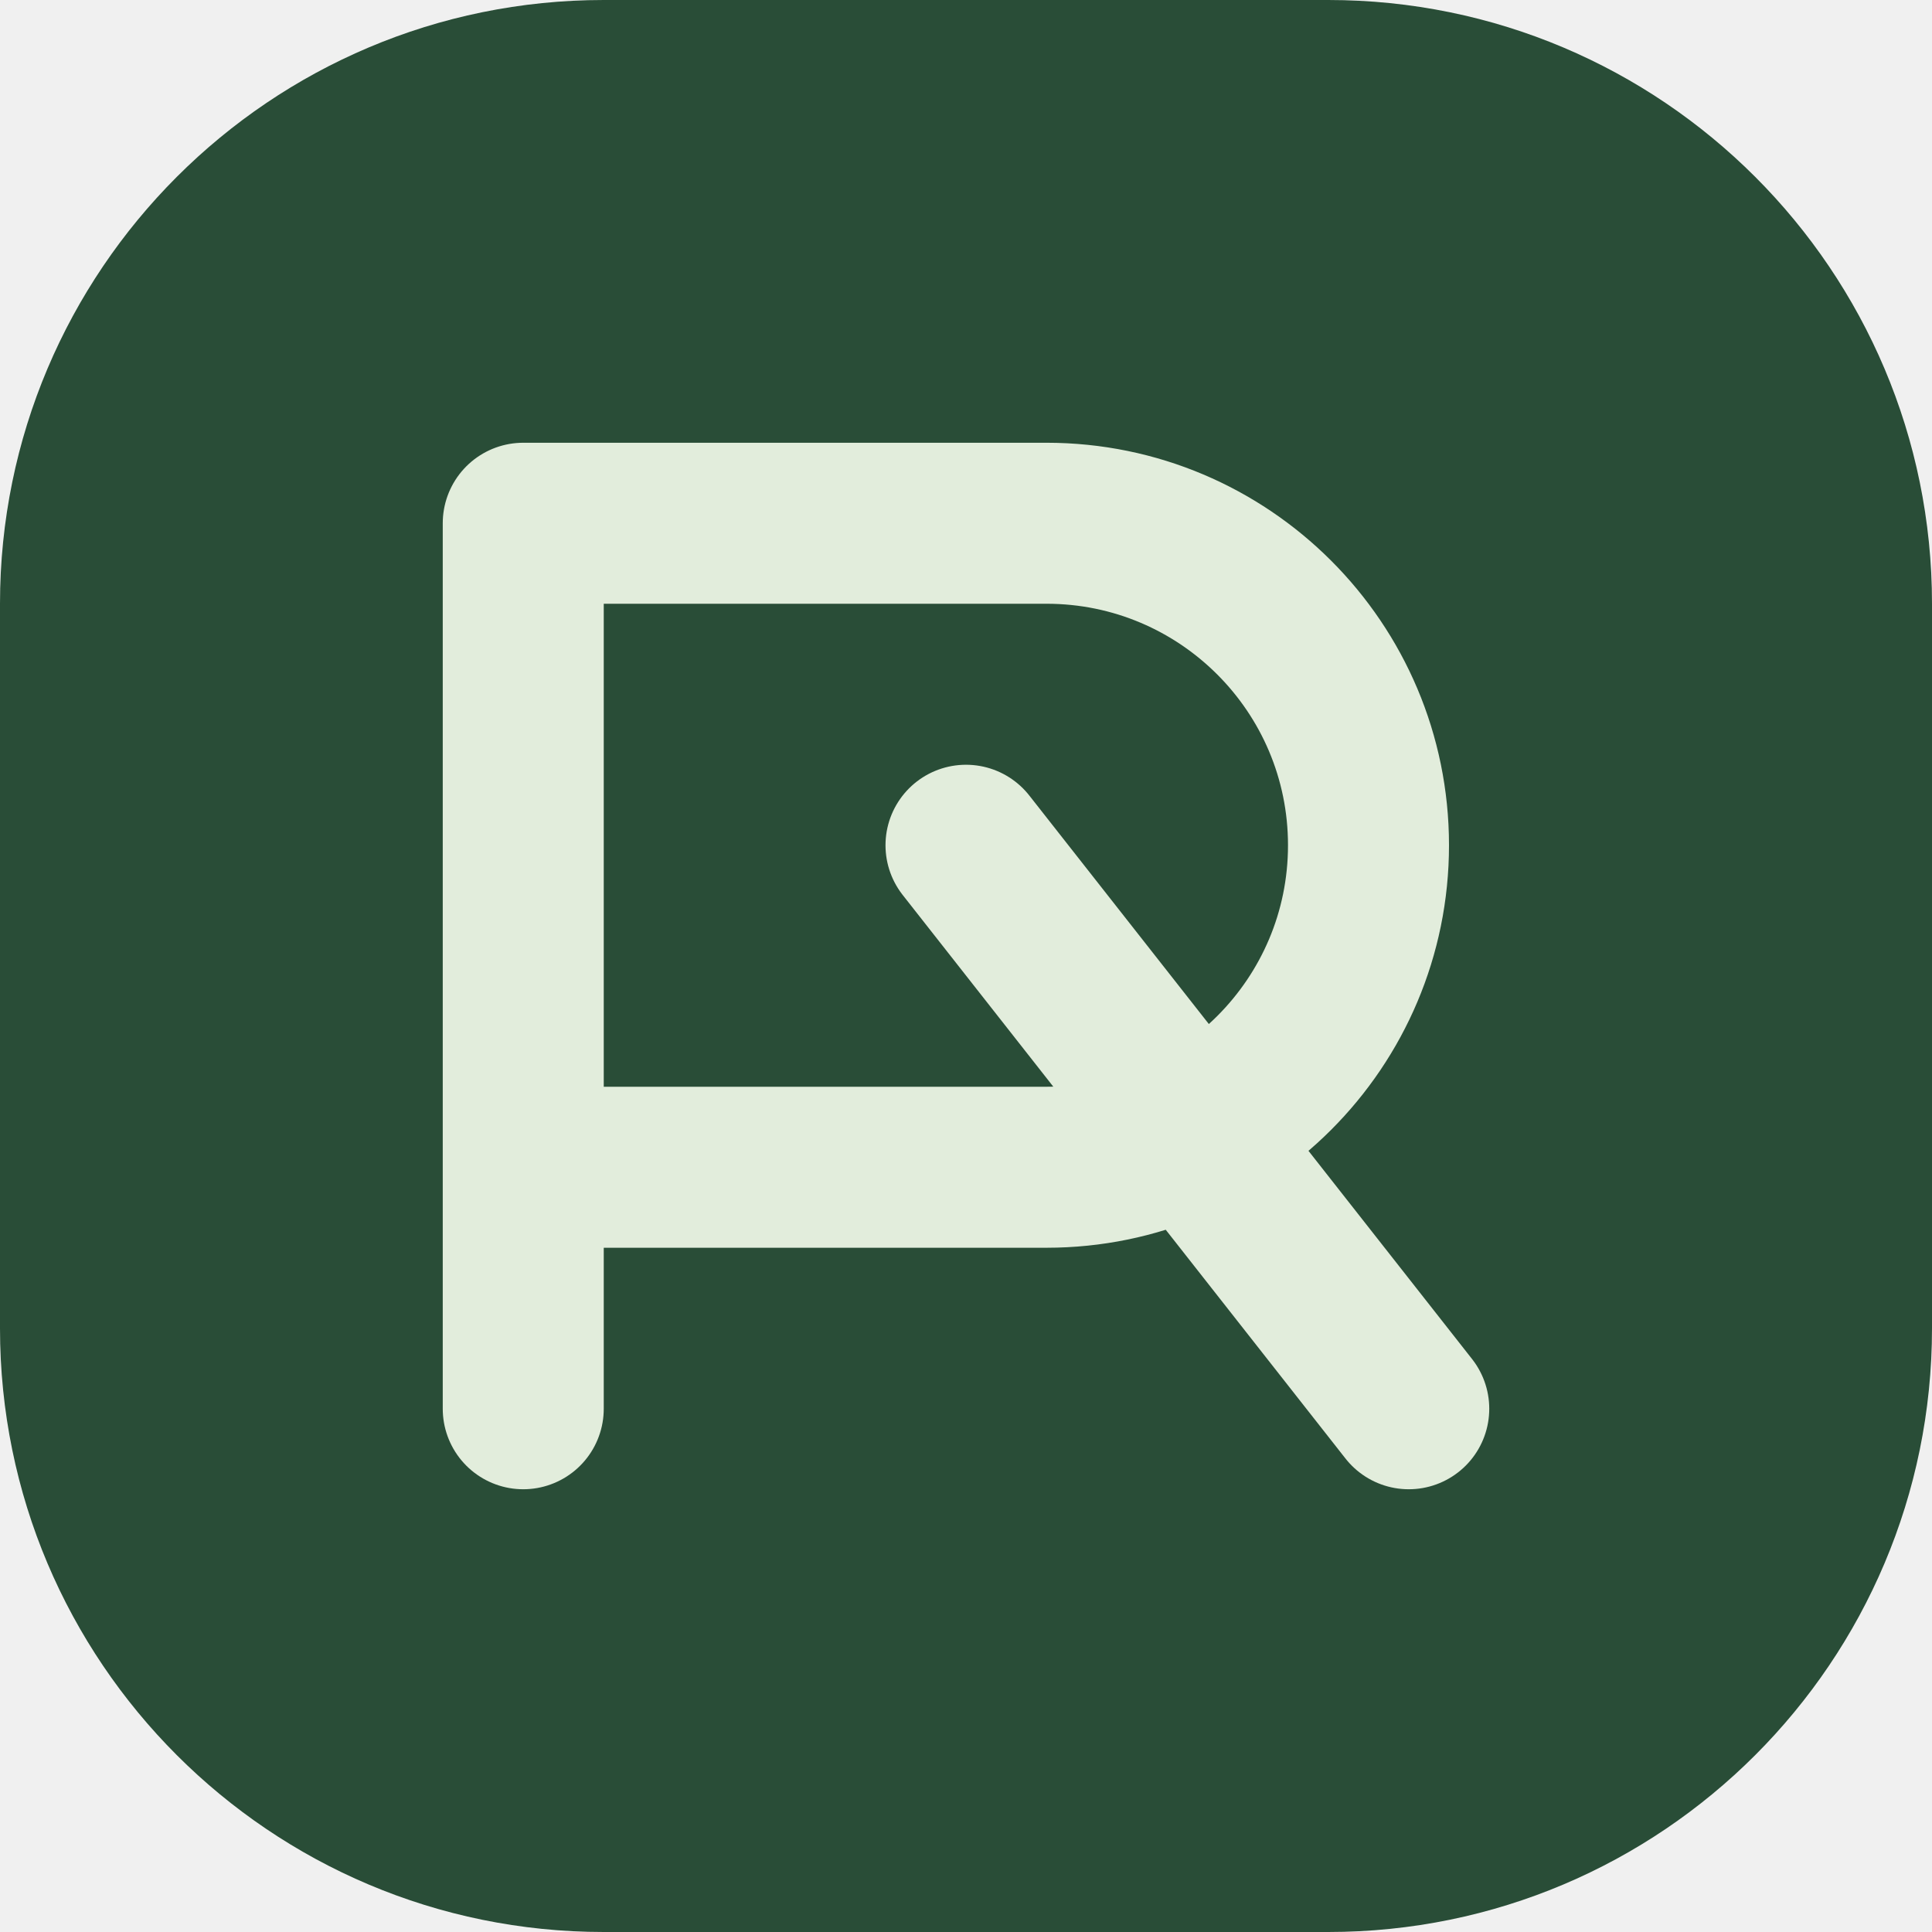
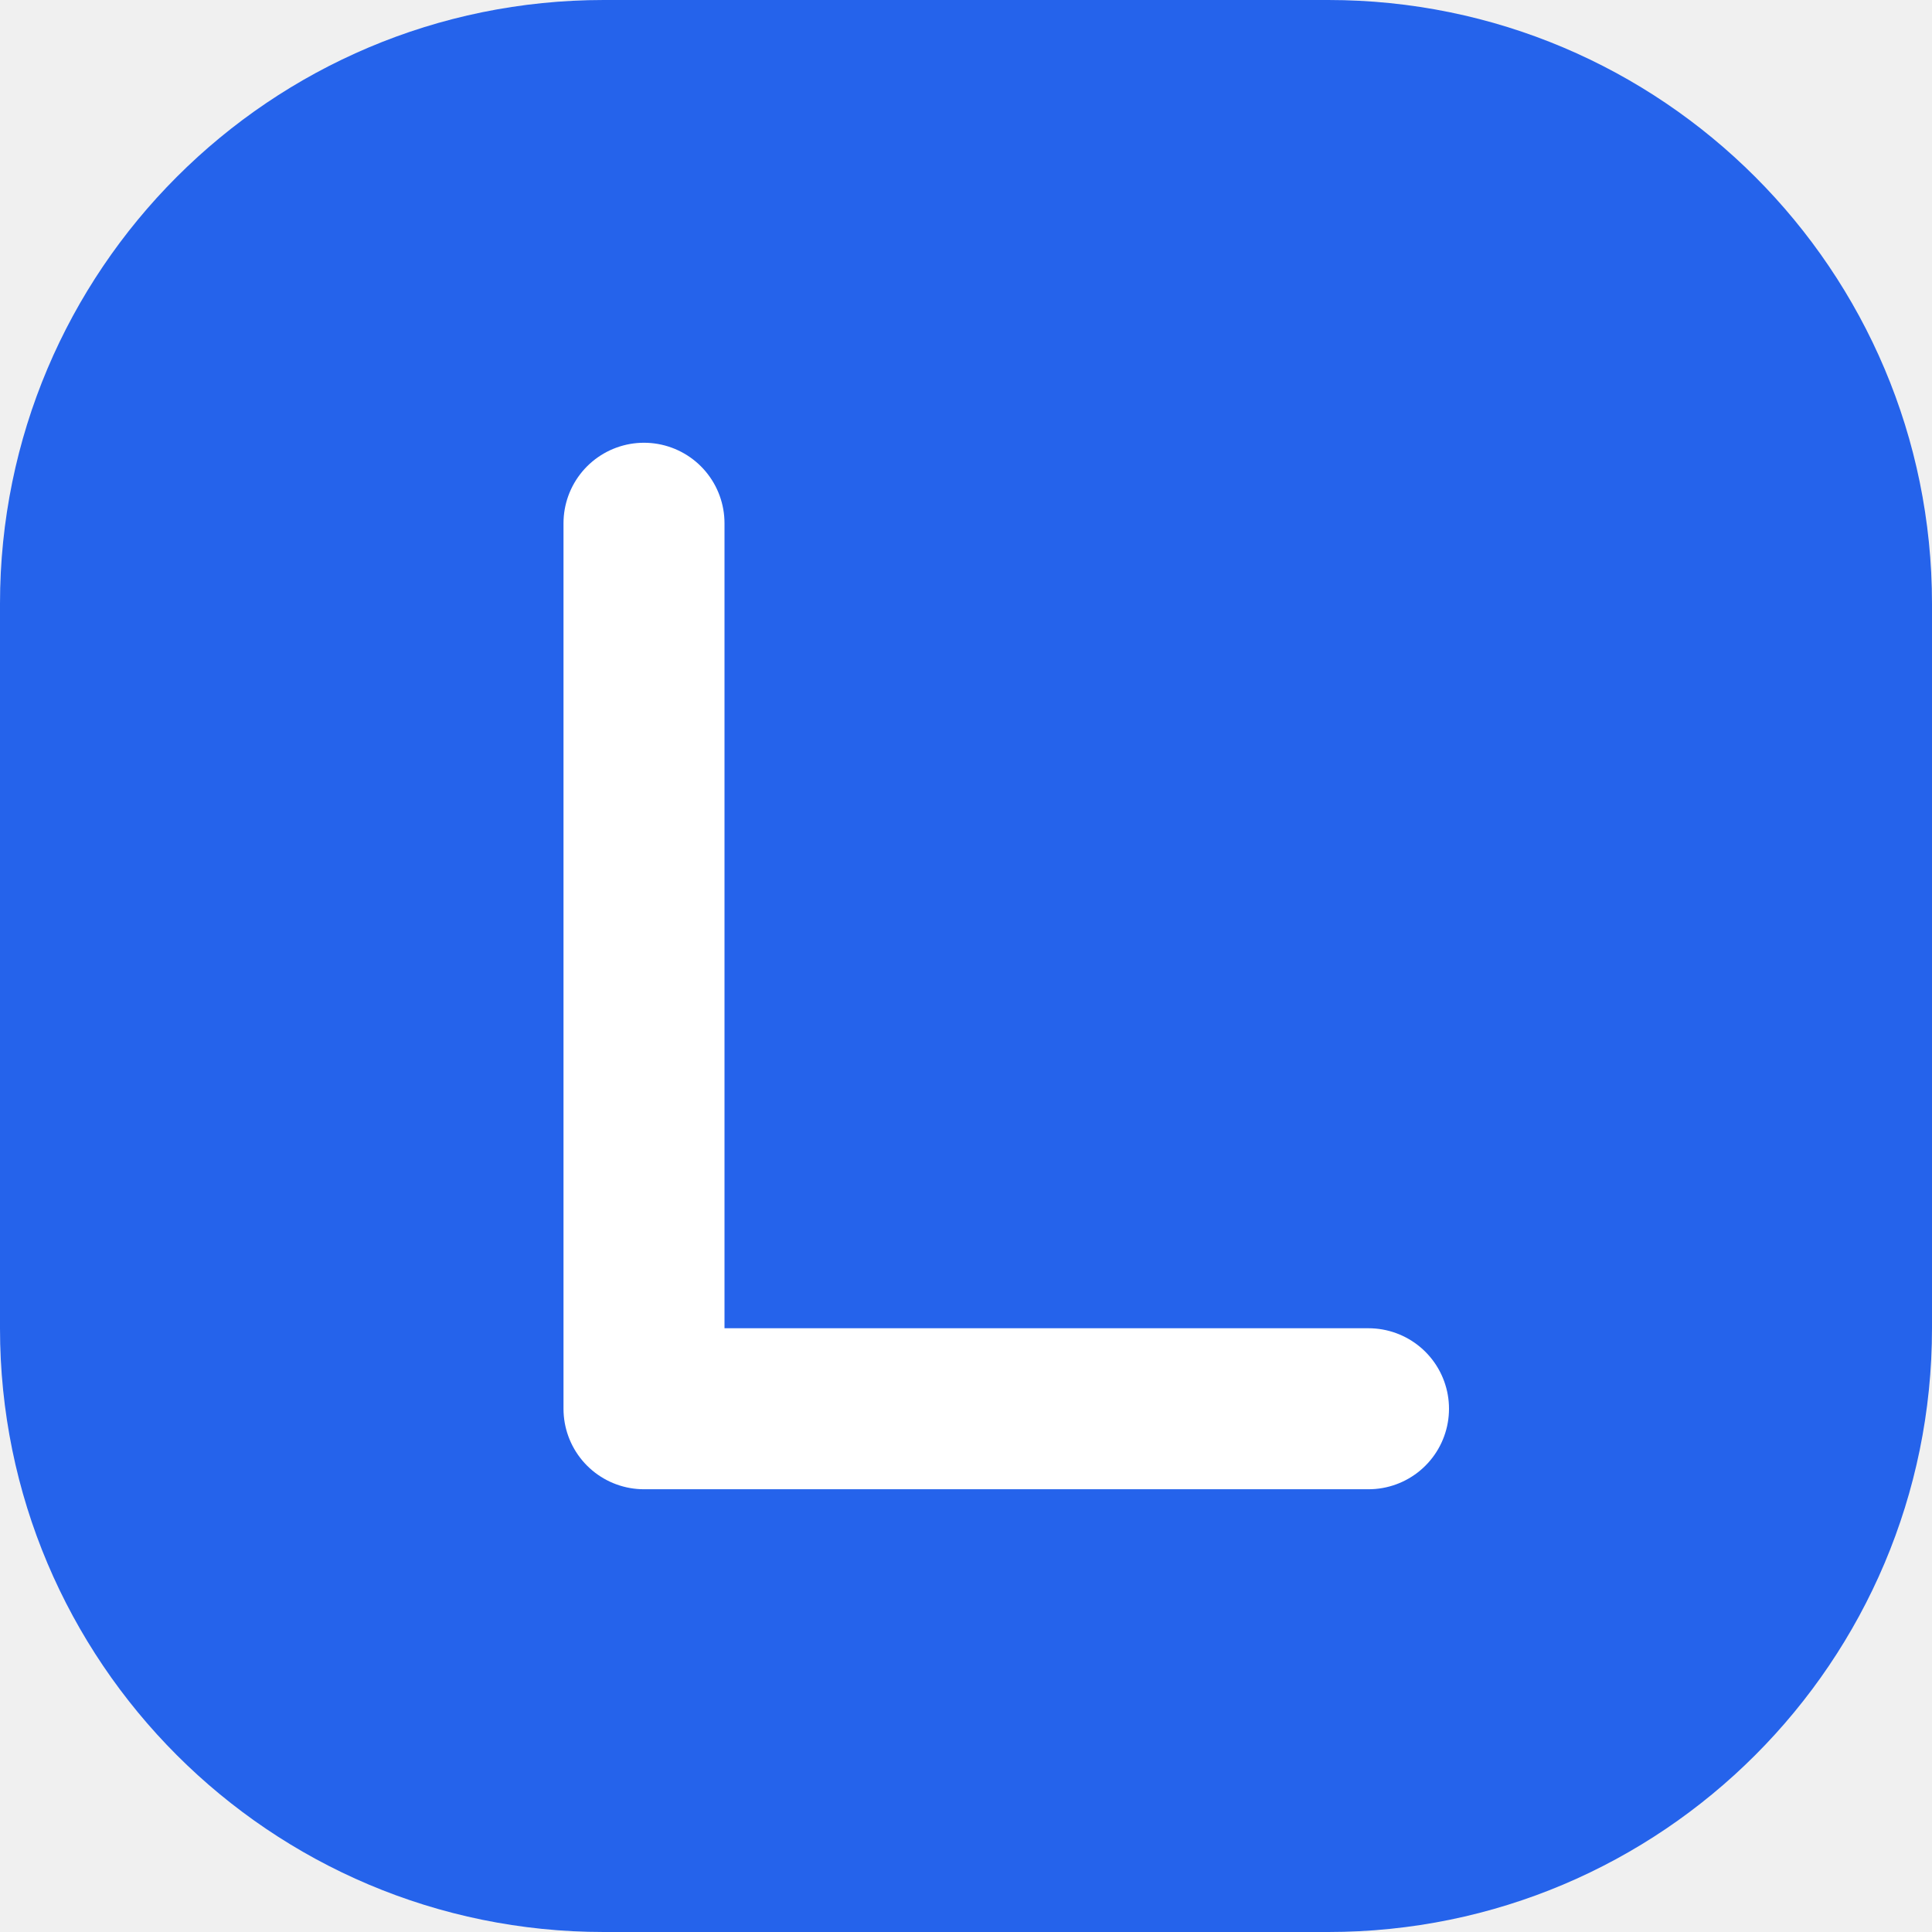
<svg xmlns="http://www.w3.org/2000/svg" viewBox="0 0 48 48">
-   <rect width="48" height="48" rx="15" fill="#294d37" />
-   <path d="M13 35V13h13a8 8 0 0 1 0 16H13m11-8 11 14" fill="none" stroke="#e2eddc" stroke-width="4" stroke-linecap="round" stroke-linejoin="round" />
+   <rect width="48" height="48" rx="15" fill="#2563eb" />
+   <path d="M16 13v22h18" fill="none" stroke="#ffffff" stroke-width="4" stroke-linecap="round" stroke-linejoin="round" />
</svg>
